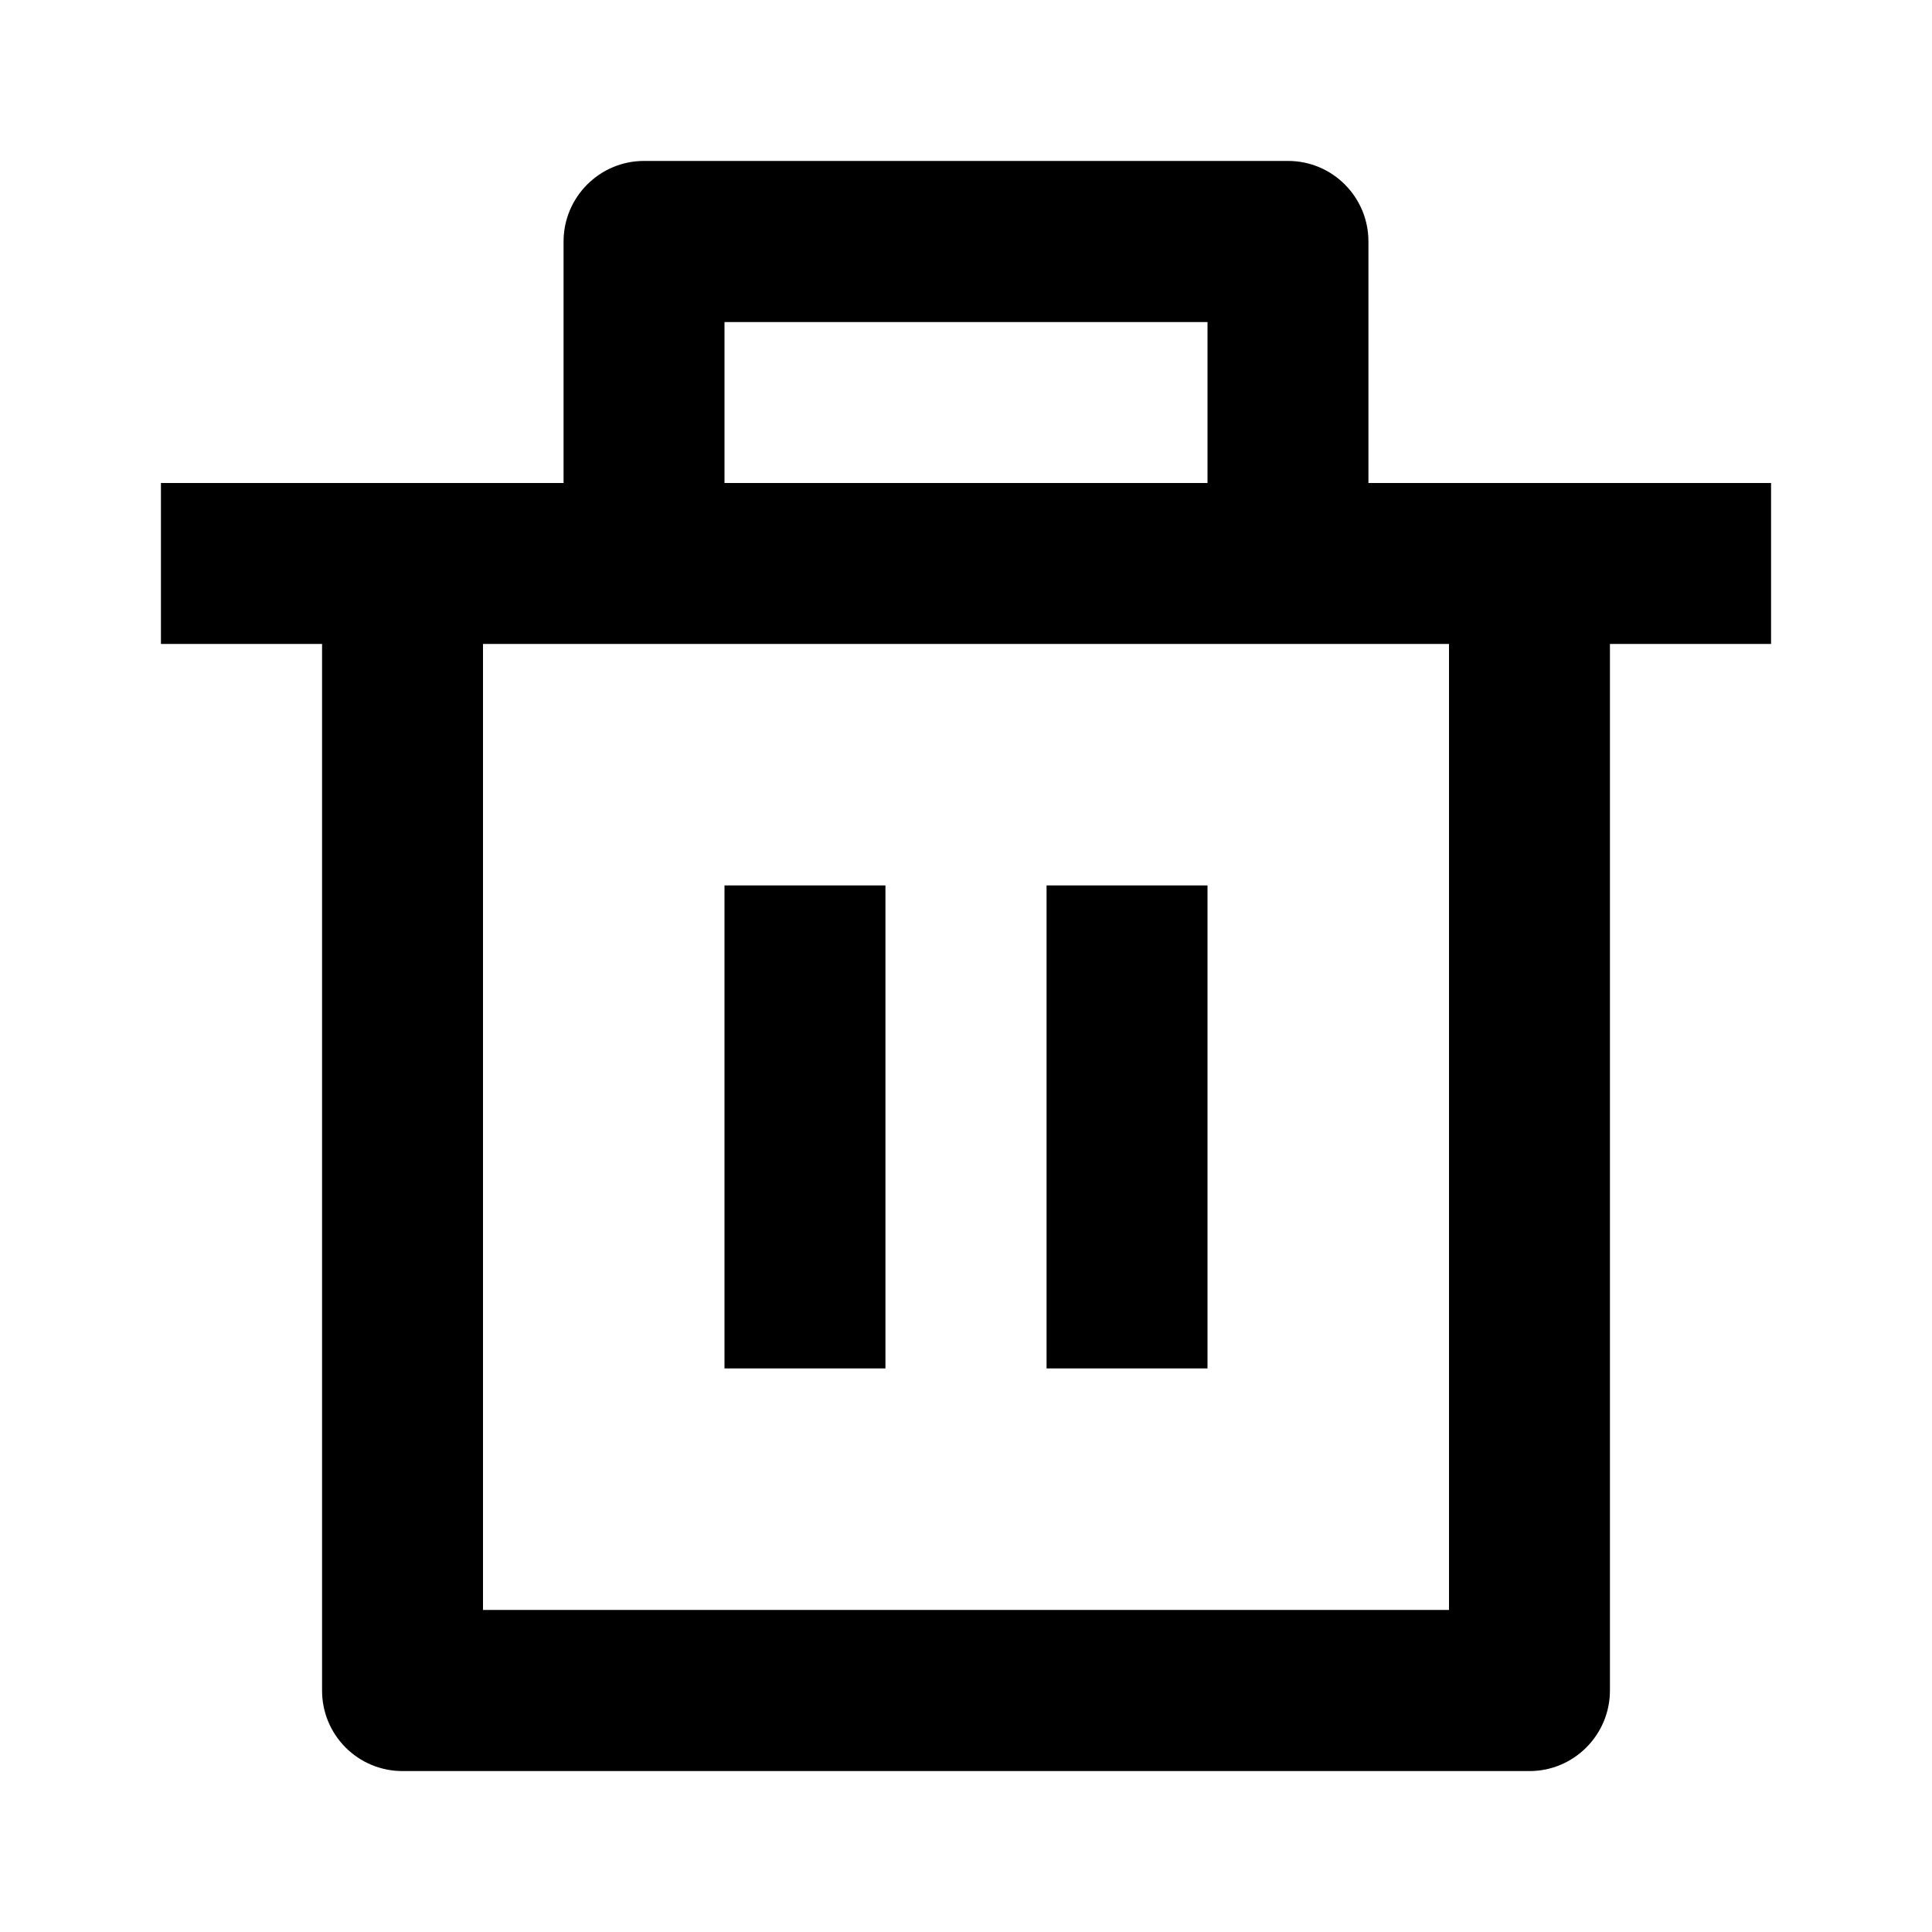
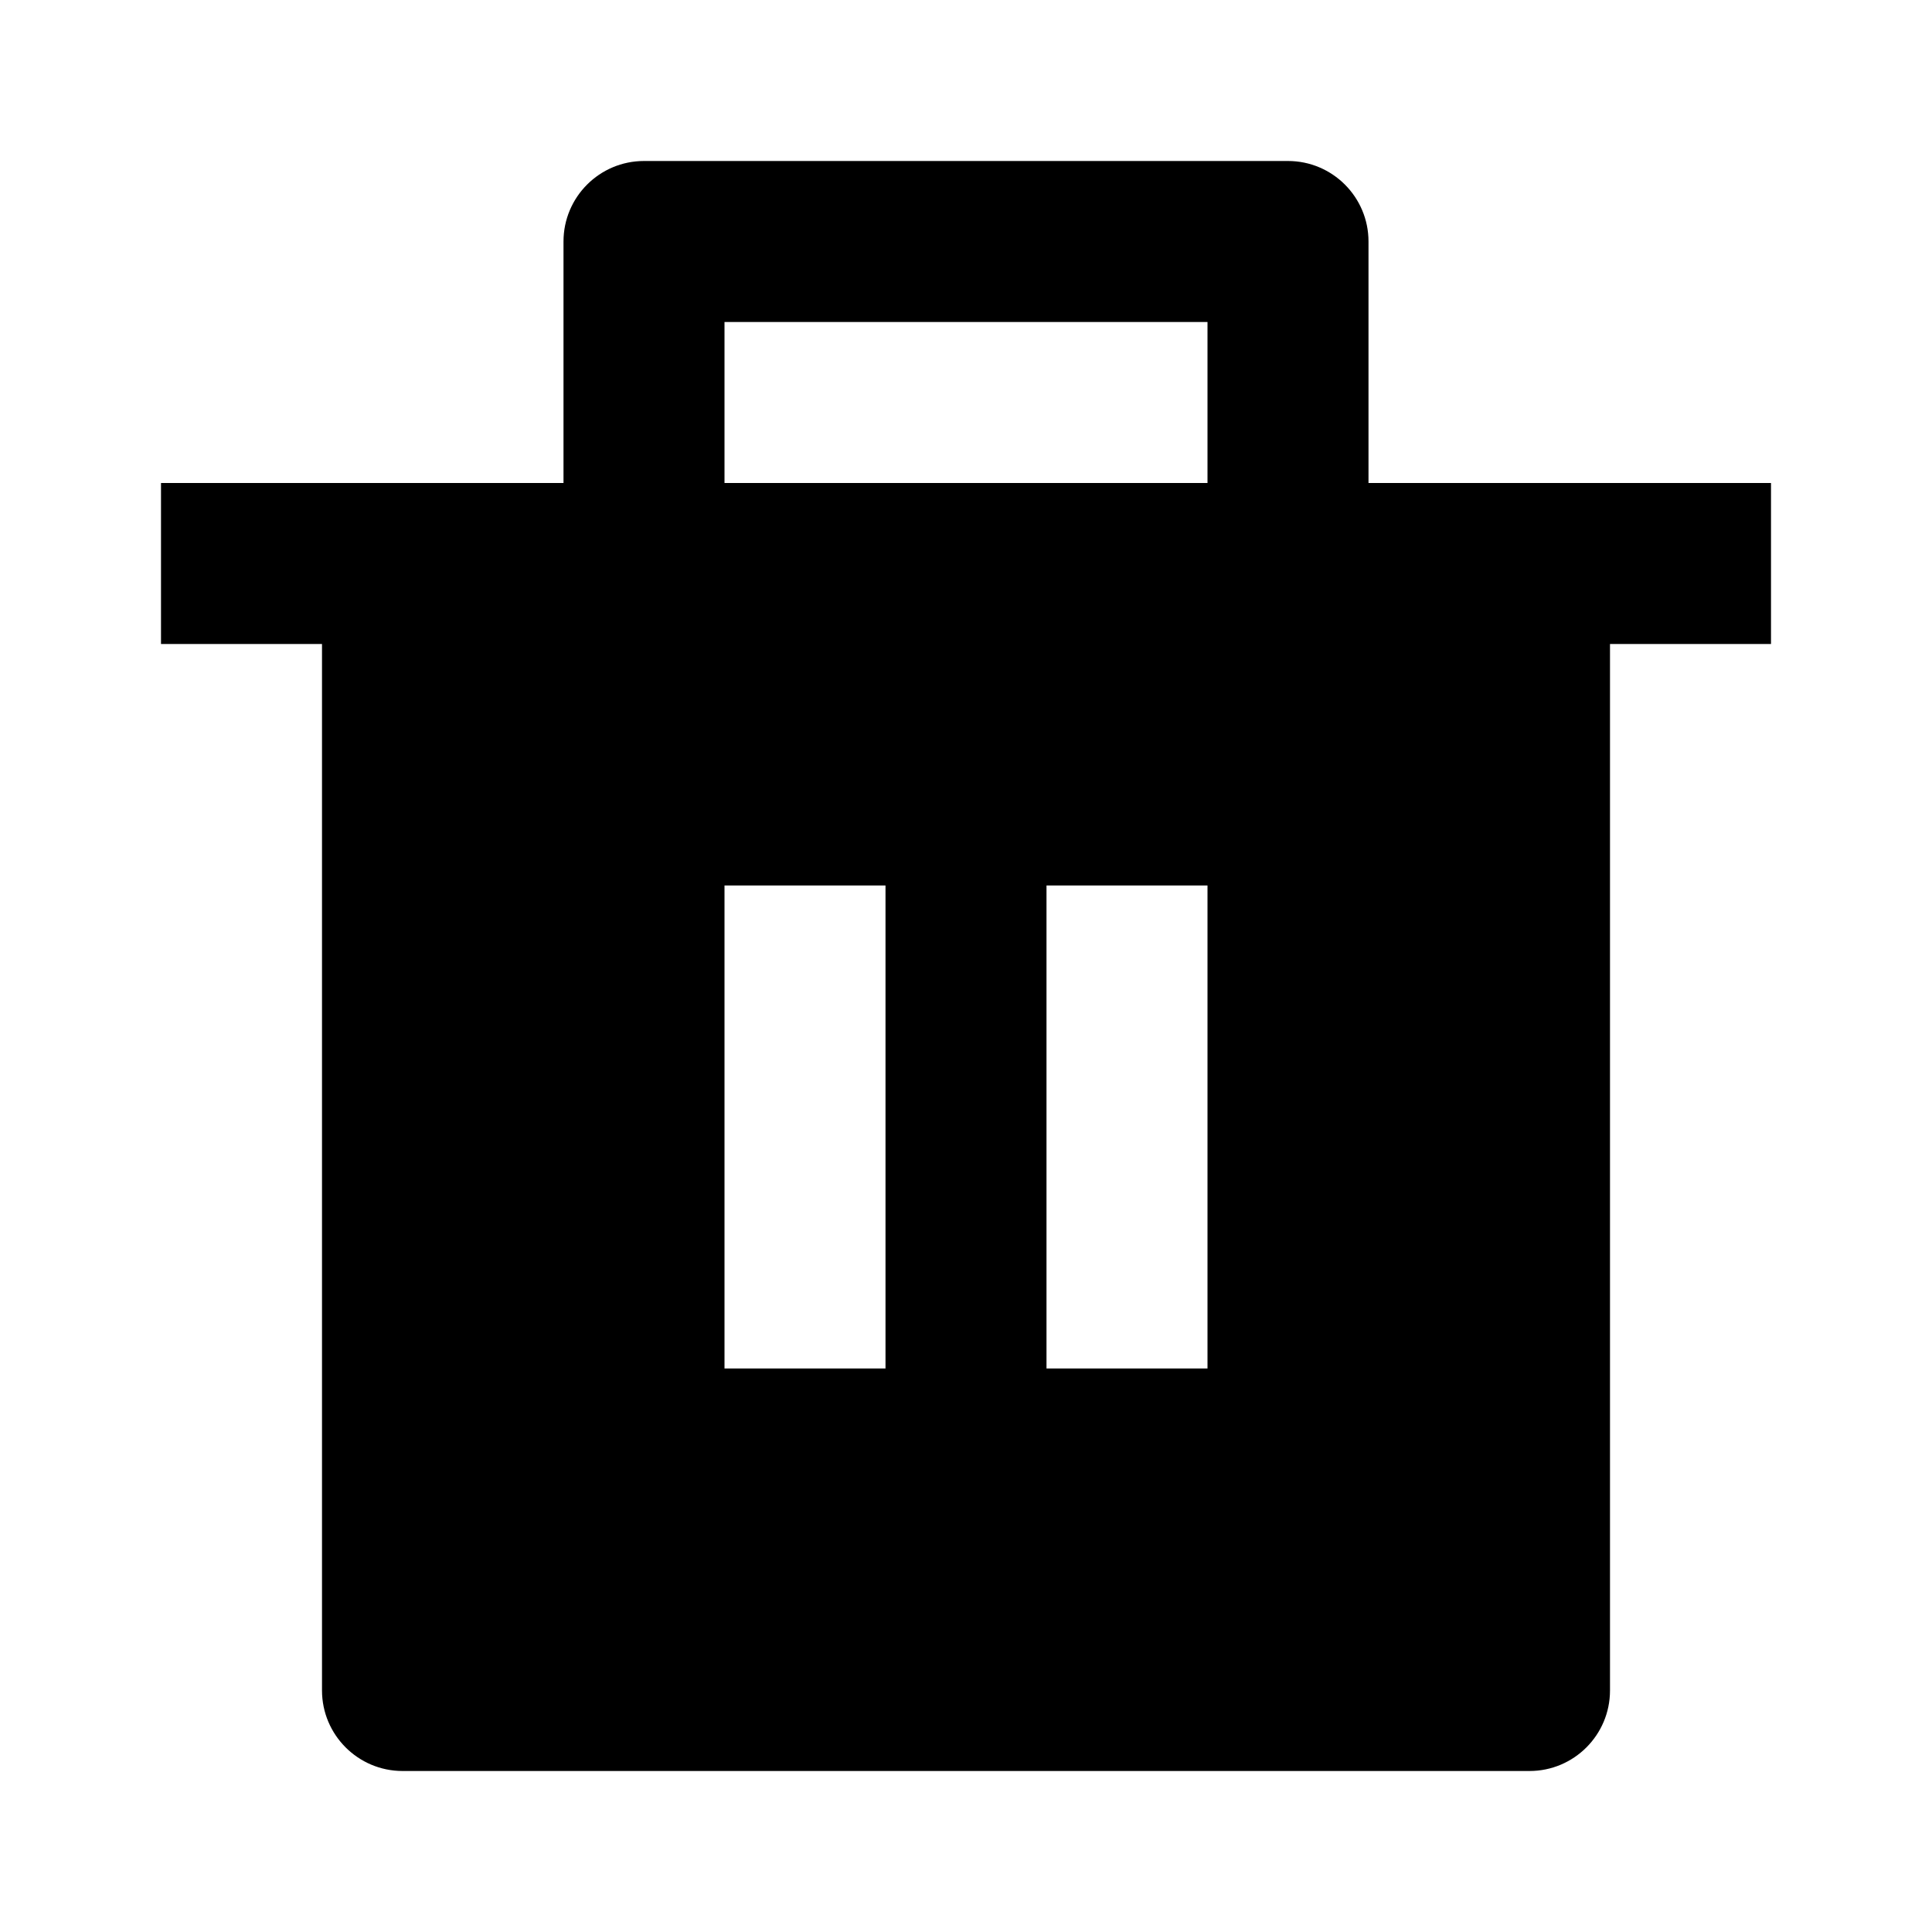
- <svg xmlns="http://www.w3.org/2000/svg" width="10" height="10" fill="none">
+ <svg xmlns="http://www.w3.org/2000/svg" fill="none" style="-webkit-print-color-adjust::exact" viewBox="-12136 -9235 15 15">
  <g class="frame-container-wrapper">
    <g class="frame-container-blur">
      <g class="frame-container-shadows">
        <g class="fills">
-           <rect width="10" height="10" class="frame-background" rx="0" ry="0" />
+           <rect width="15" height="15" x="-12136" y="-9235" class="frame-background" rx="0" ry="0" />
        </g>
-         <g class="frame-children" style="fill:#000">
-           <path d="M7.083 2.5h2.084v.833h-.834V8.75c0 .23-.187.417-.416.417H2.083a.416.416 0 0 1-.416-.417V3.333H.833V2.5h2.084V1.25c0-.23.187-.417.416-.417h3.334c.23 0 .416.187.416.417V2.5Zm.417.833h-5v5h5v-5Zm-3.75 1.25h.833v2.5H3.75v-2.5Zm1.667 0h.833v2.5h-.833v-2.5ZM3.75 1.667V2.5h2.5v-.833h-2.5Z" class="fills" fill="currentColor" style="fill-opacity:1" />
+         <g class="frame-children">
+           <path fill="currentColor" d="M-12125.375-9231.25h3.125v1.25h-1.25v8.125c0 .345-.28.625-.625.625h-8.75a.626.626 0 0 1-.625-.625V-9230h-1.25v-1.25h3.125v-1.875c0-.345.28-.625.625-.625h5c.345 0 .625.28.625.625zm-5 3.125v3.75h1.25v-3.75zm2.5 0v3.75h1.25v-3.75zm-2.5-4.375v1.25h3.75v-1.25z" class="fills" />
        </g>
      </g>
    </g>
  </g>
</svg>
